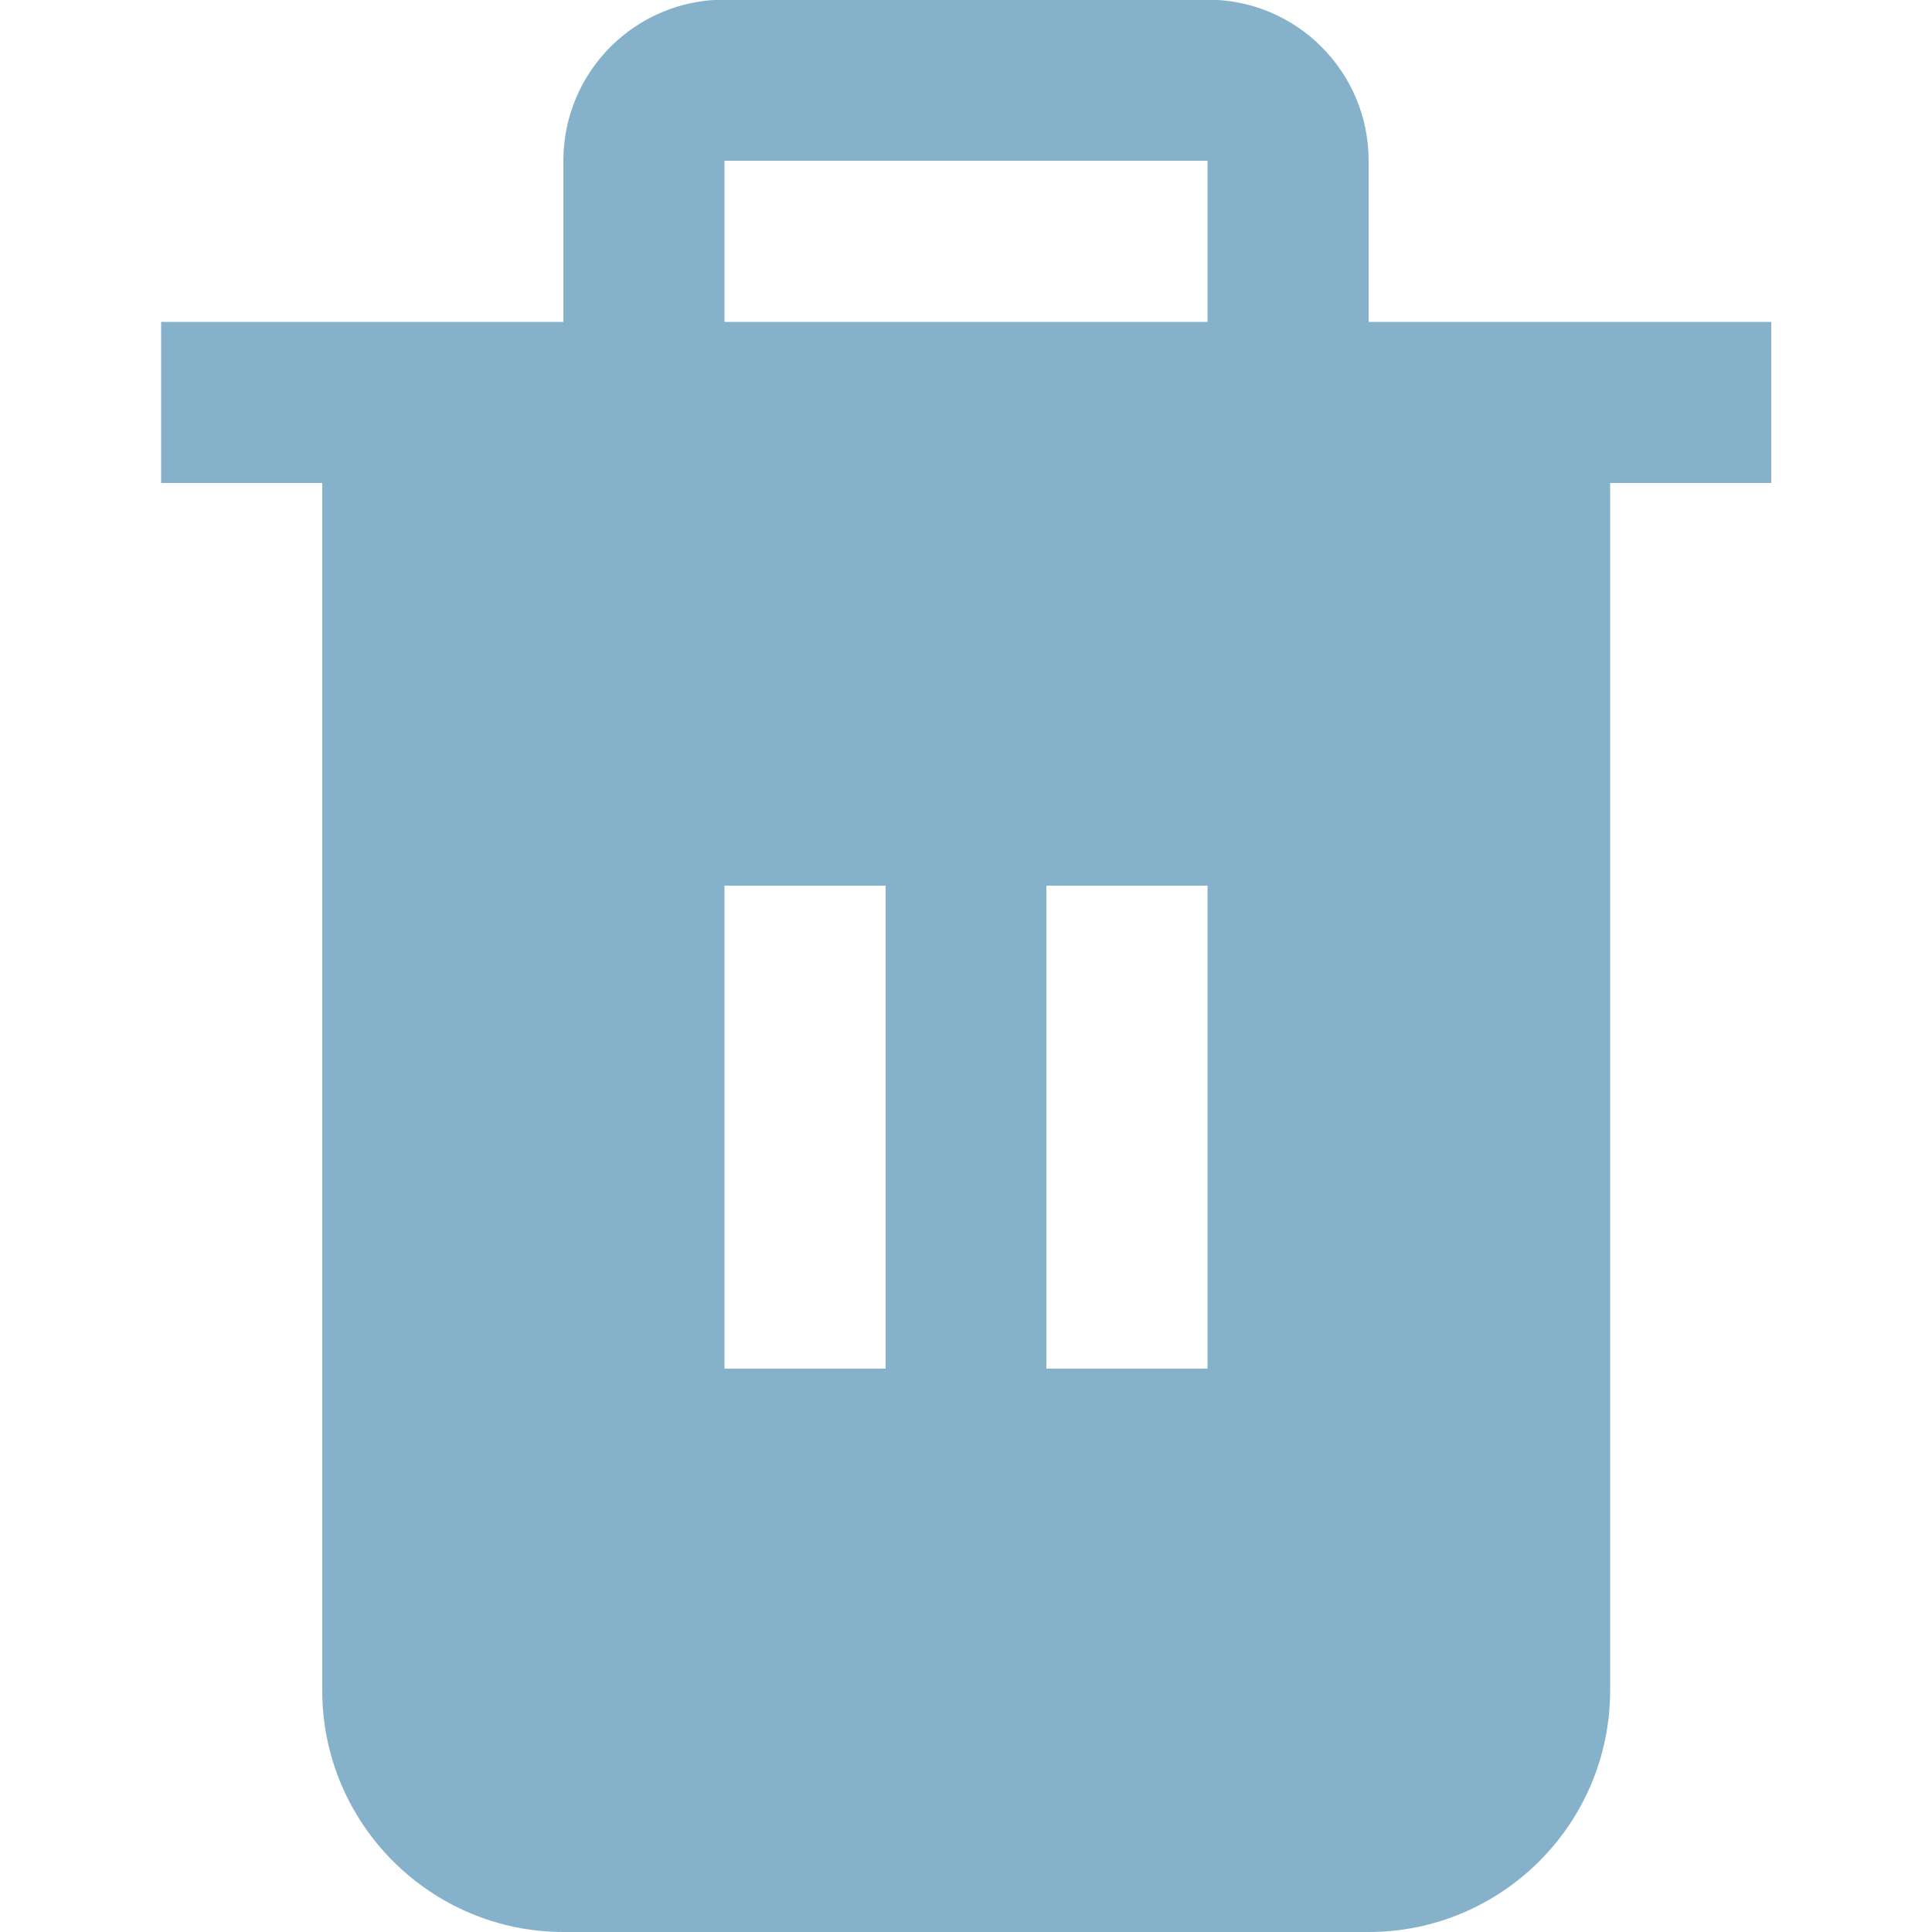
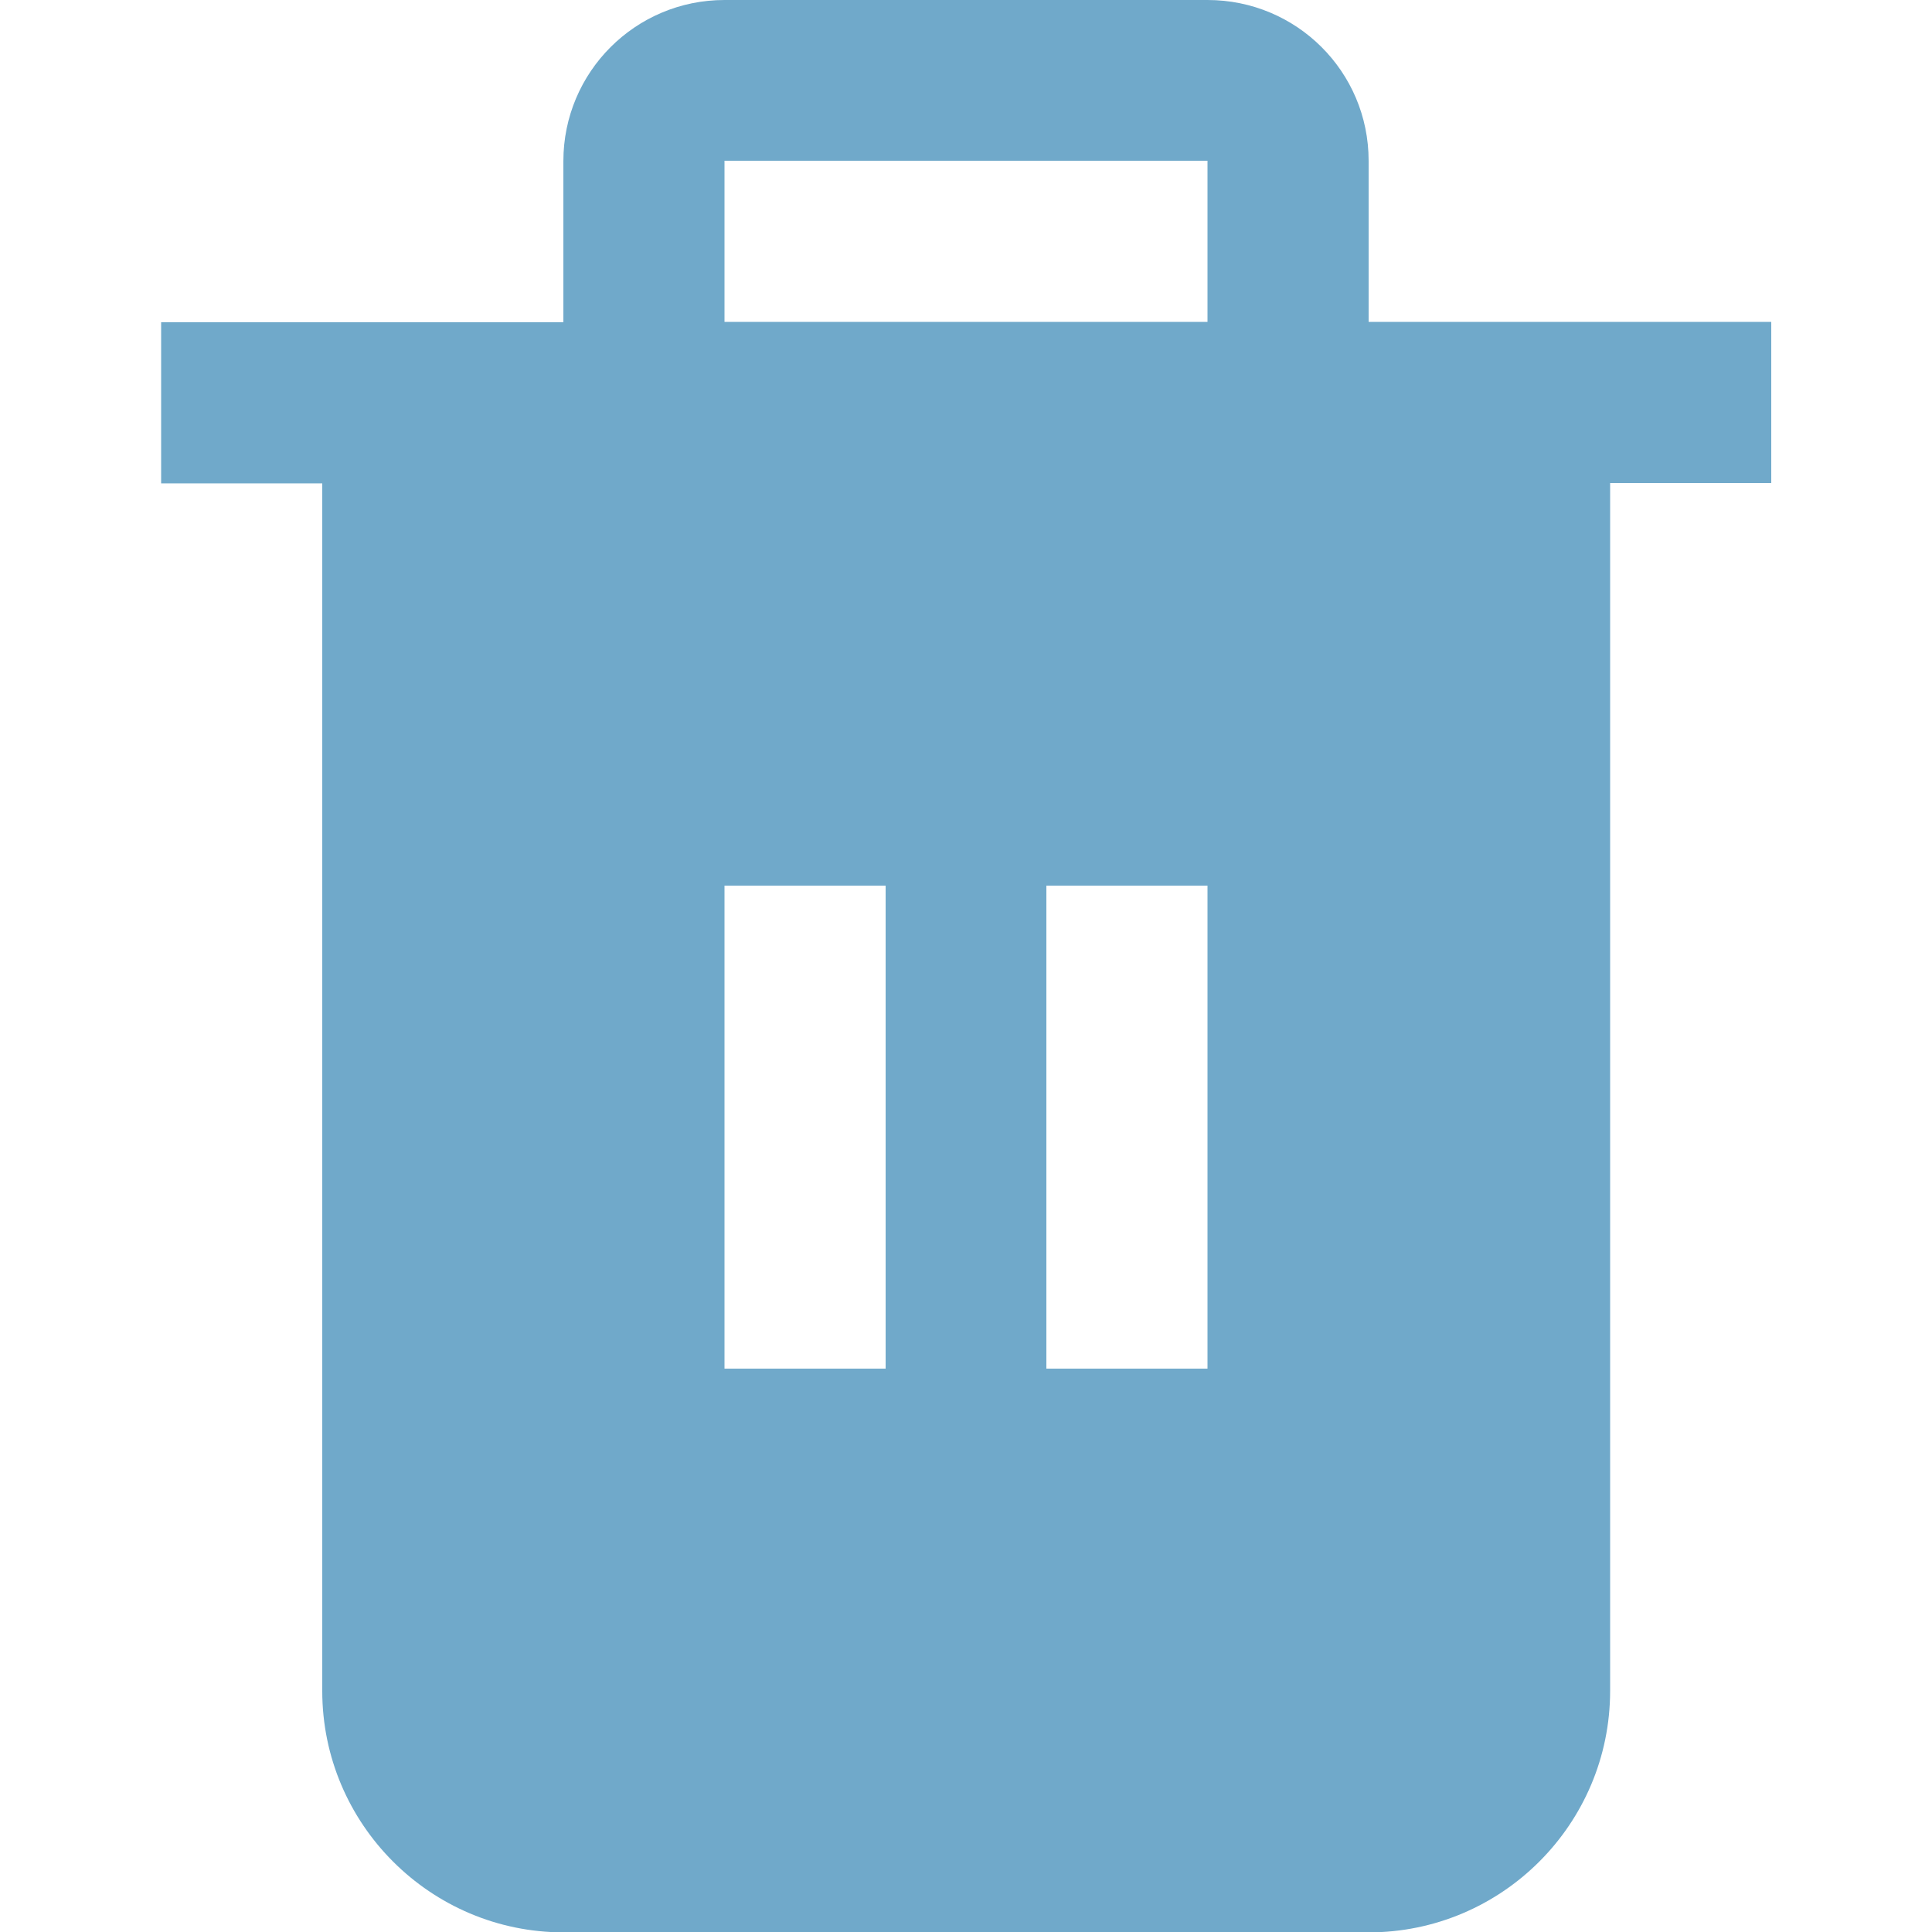
<svg xmlns="http://www.w3.org/2000/svg" version="1.1" viewBox="0 0 512 512">
  <defs>
    <style>
      .cls-1 {
-         fill: #85b1ca;
+         fill: #70a9ca;
      }
    </style>
  </defs>
  <g>
-     <g id="Layer_1">
-       <path class="cls-1" d="M362.7,85.3v-42.7c0-23.6-19.1-42.7-42.7-42.7h-128c-23.6,0-42.7,19.1-42.7,42.7v42.7H42.7v42.7h42.7v320c0,35.3,28.7,64,64,64h213.3c35.3,0,64-28.7,64-64V128h42.7v-42.7h-106.7ZM234.7,362.7h-42.7v-128h42.7v128ZM320,362.7h-42.7v-128h42.7v128ZM320,85.3h-128v-42.7h128v42.7Z" />
+     <g id="_圖層_1" data-name="圖層_1">
+       <g id="Layer_1">
+         <path class="cls-1" d="M362.7,85.3v-42.7C362.7,19,343.6,0,320,0h-128c-23.6,0-42.7,19.1-42.7,42.7v42.7H42.7v42.7h42.7v320c0,35.3,28.7,64,64,64h213.3c35.3,0,64-28.7,64-64V128h42.7v-42.7h-106.7ZM234.7,362.7h-42.7v-128h42.7v128ZM320,362.7h-42.7v-128h42.7v128ZM320,85.3h-128v-42.7h128v42.7Z" />
+       </g>
    </g>
  </g>
</svg>
